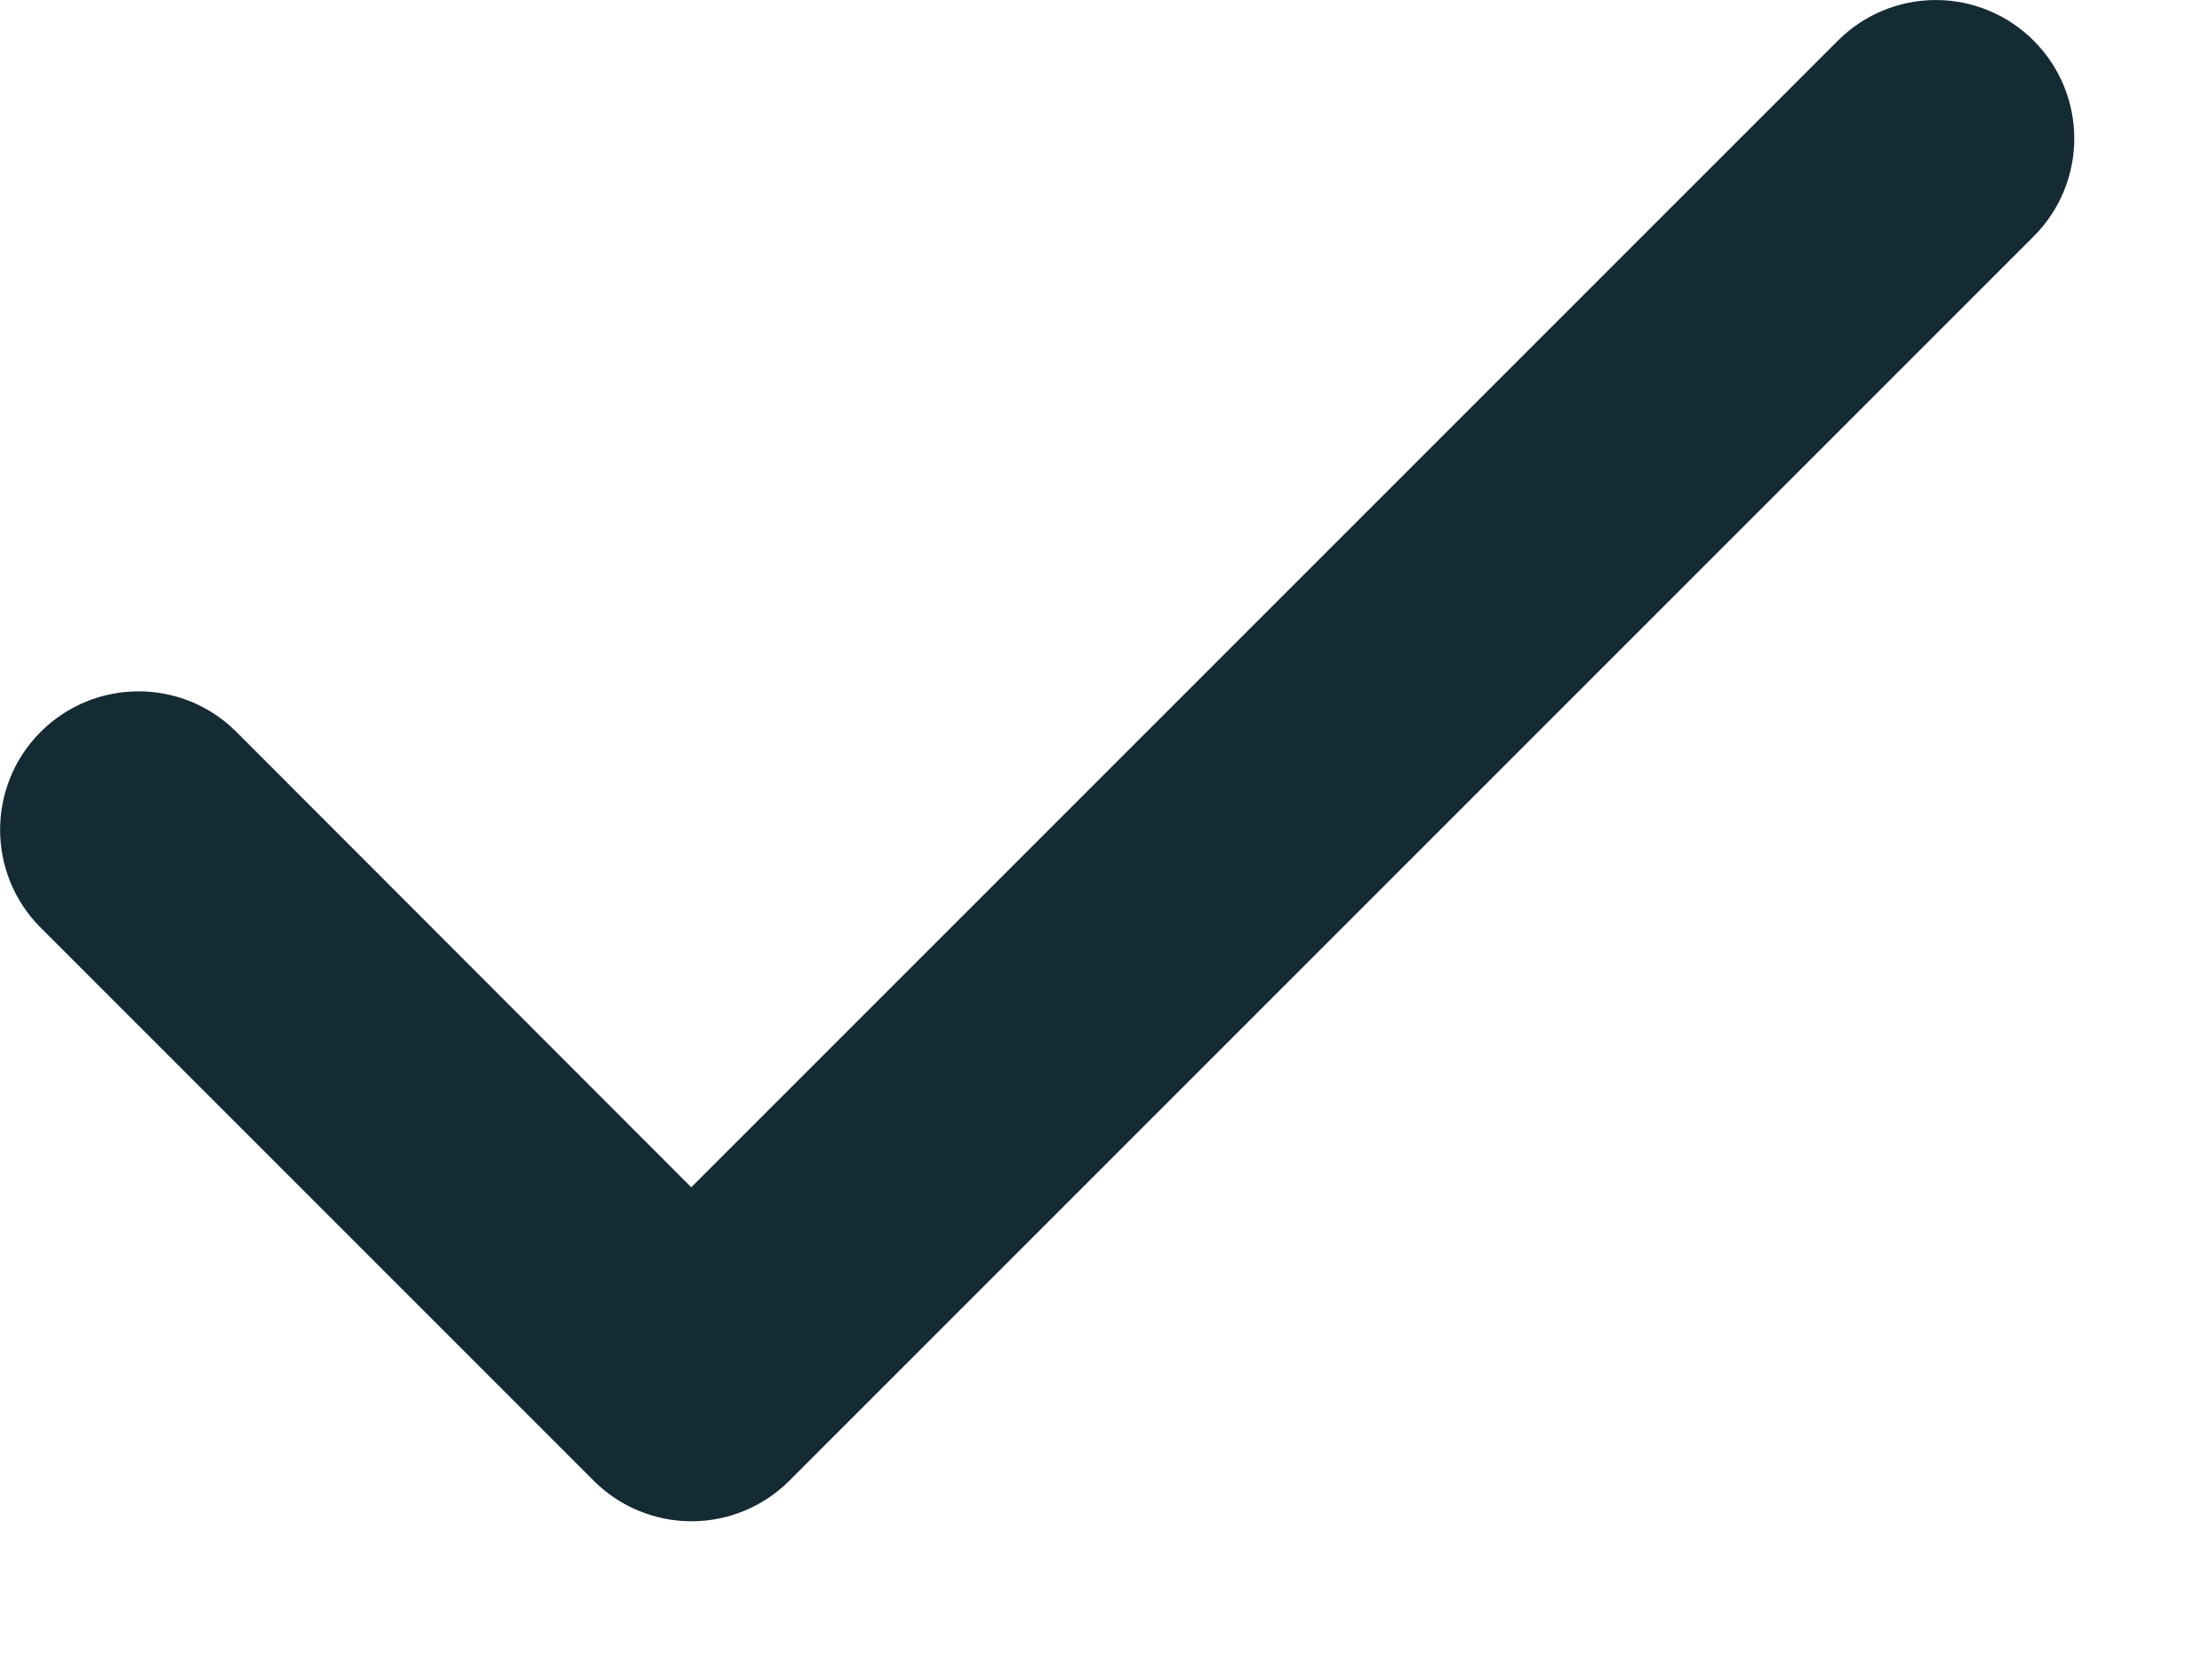
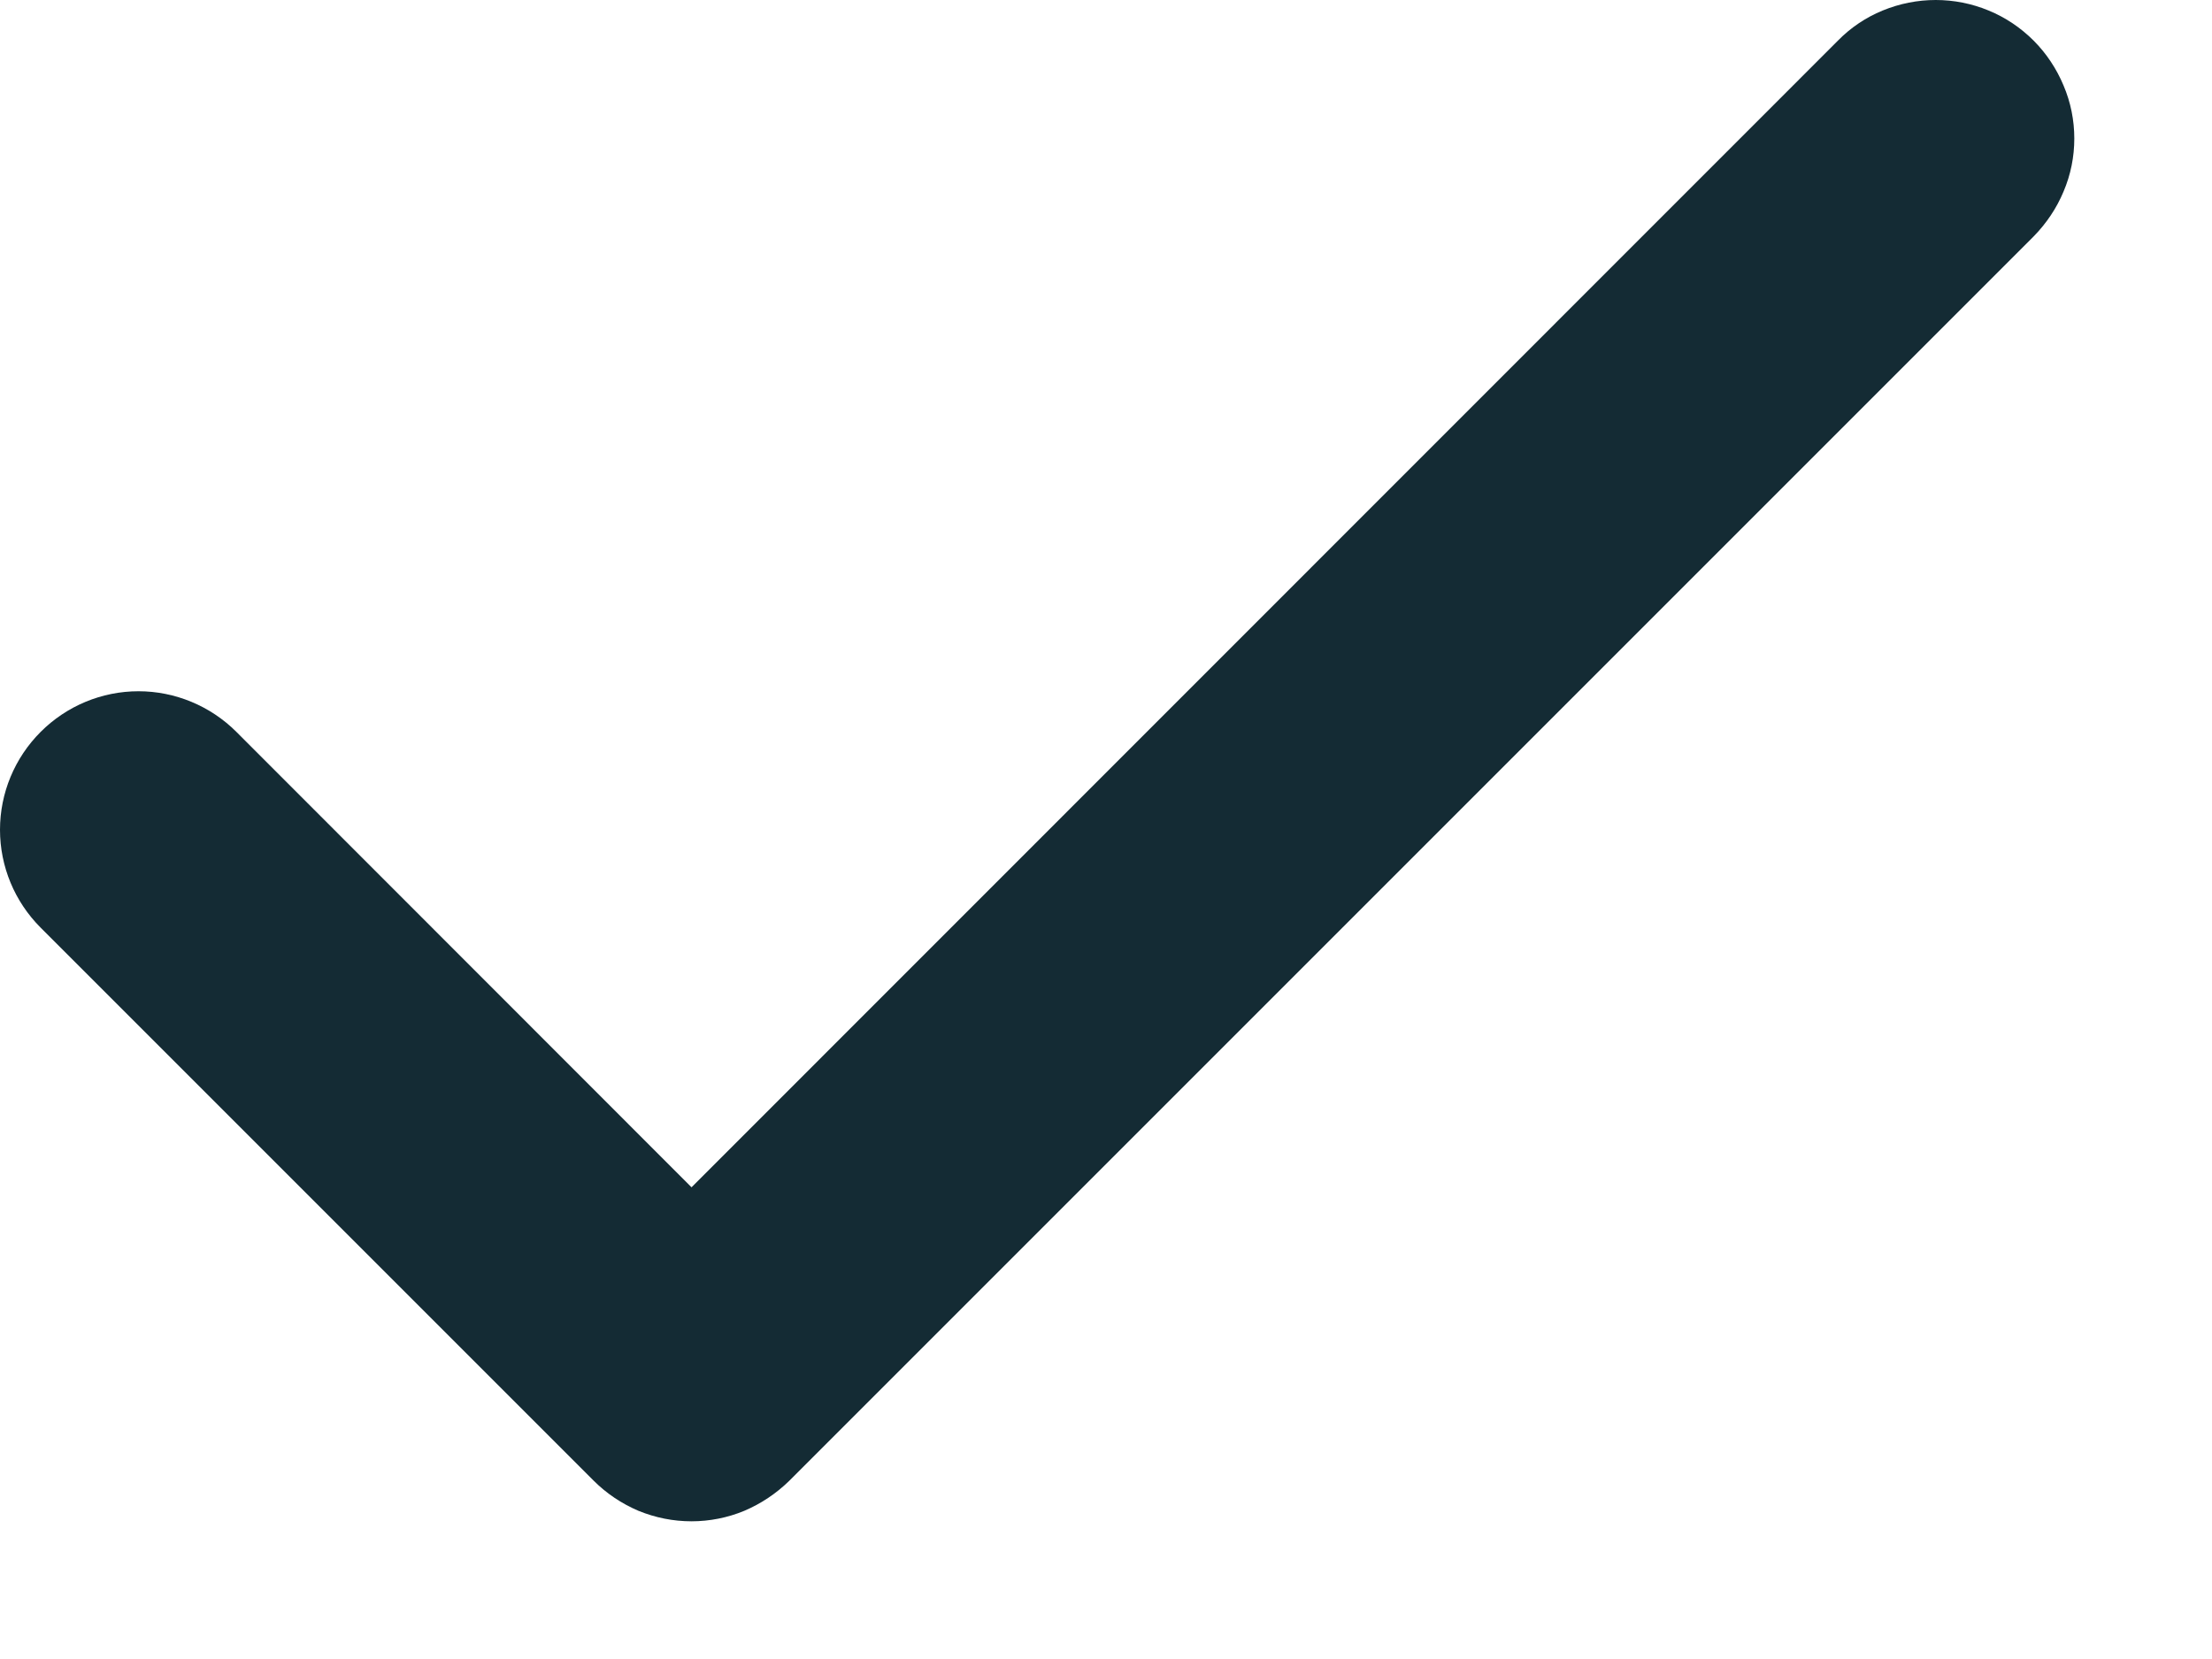
- <svg xmlns="http://www.w3.org/2000/svg" width="8" height="6" fill="none">
-   <path d="M7.355.147a.5.5 0 010 .708l-4.5 4.5a.5.5 0 01-.708 0l-2-2a.5.5 0 11.708-.708L2.5 4.294 6.647.147a.5.5 0 01.708 0z" fill="#142B34" />
+ <svg xmlns="http://www.w3.org/2000/svg" width="8" height="6" viewBox="0 0 8 6" fill="none">
+   <path d="M7.355 0.147C7.401 0.193 7.438 0.249 7.463 0.309C7.489 0.37 7.502 0.435 7.502 0.501C7.502 0.567 7.489 0.632 7.463 0.693C7.438 0.753 7.401 0.808 7.355 0.855L2.855 5.355C2.808 5.401 2.753 5.438 2.692 5.464C2.632 5.489 2.566 5.502 2.501 5.502C2.435 5.502 2.37 5.489 2.309 5.464C2.248 5.438 2.193 5.401 2.147 5.355L0.147 3.355C0.053 3.261 0 3.134 0 3.001C0 2.868 0.053 2.741 0.147 2.647C0.241 2.553 0.368 2.5 0.501 2.5C0.633 2.5 0.761 2.553 0.855 2.647L2.501 4.294L6.647 0.147C6.693 0.1 6.748 0.063 6.809 0.038C6.87 0.013 6.935 0 7.001 0C7.066 0 7.132 0.013 7.192 0.038C7.253 0.063 7.308 0.1 7.355 0.147Z" fill="#142B34" />
</svg>
